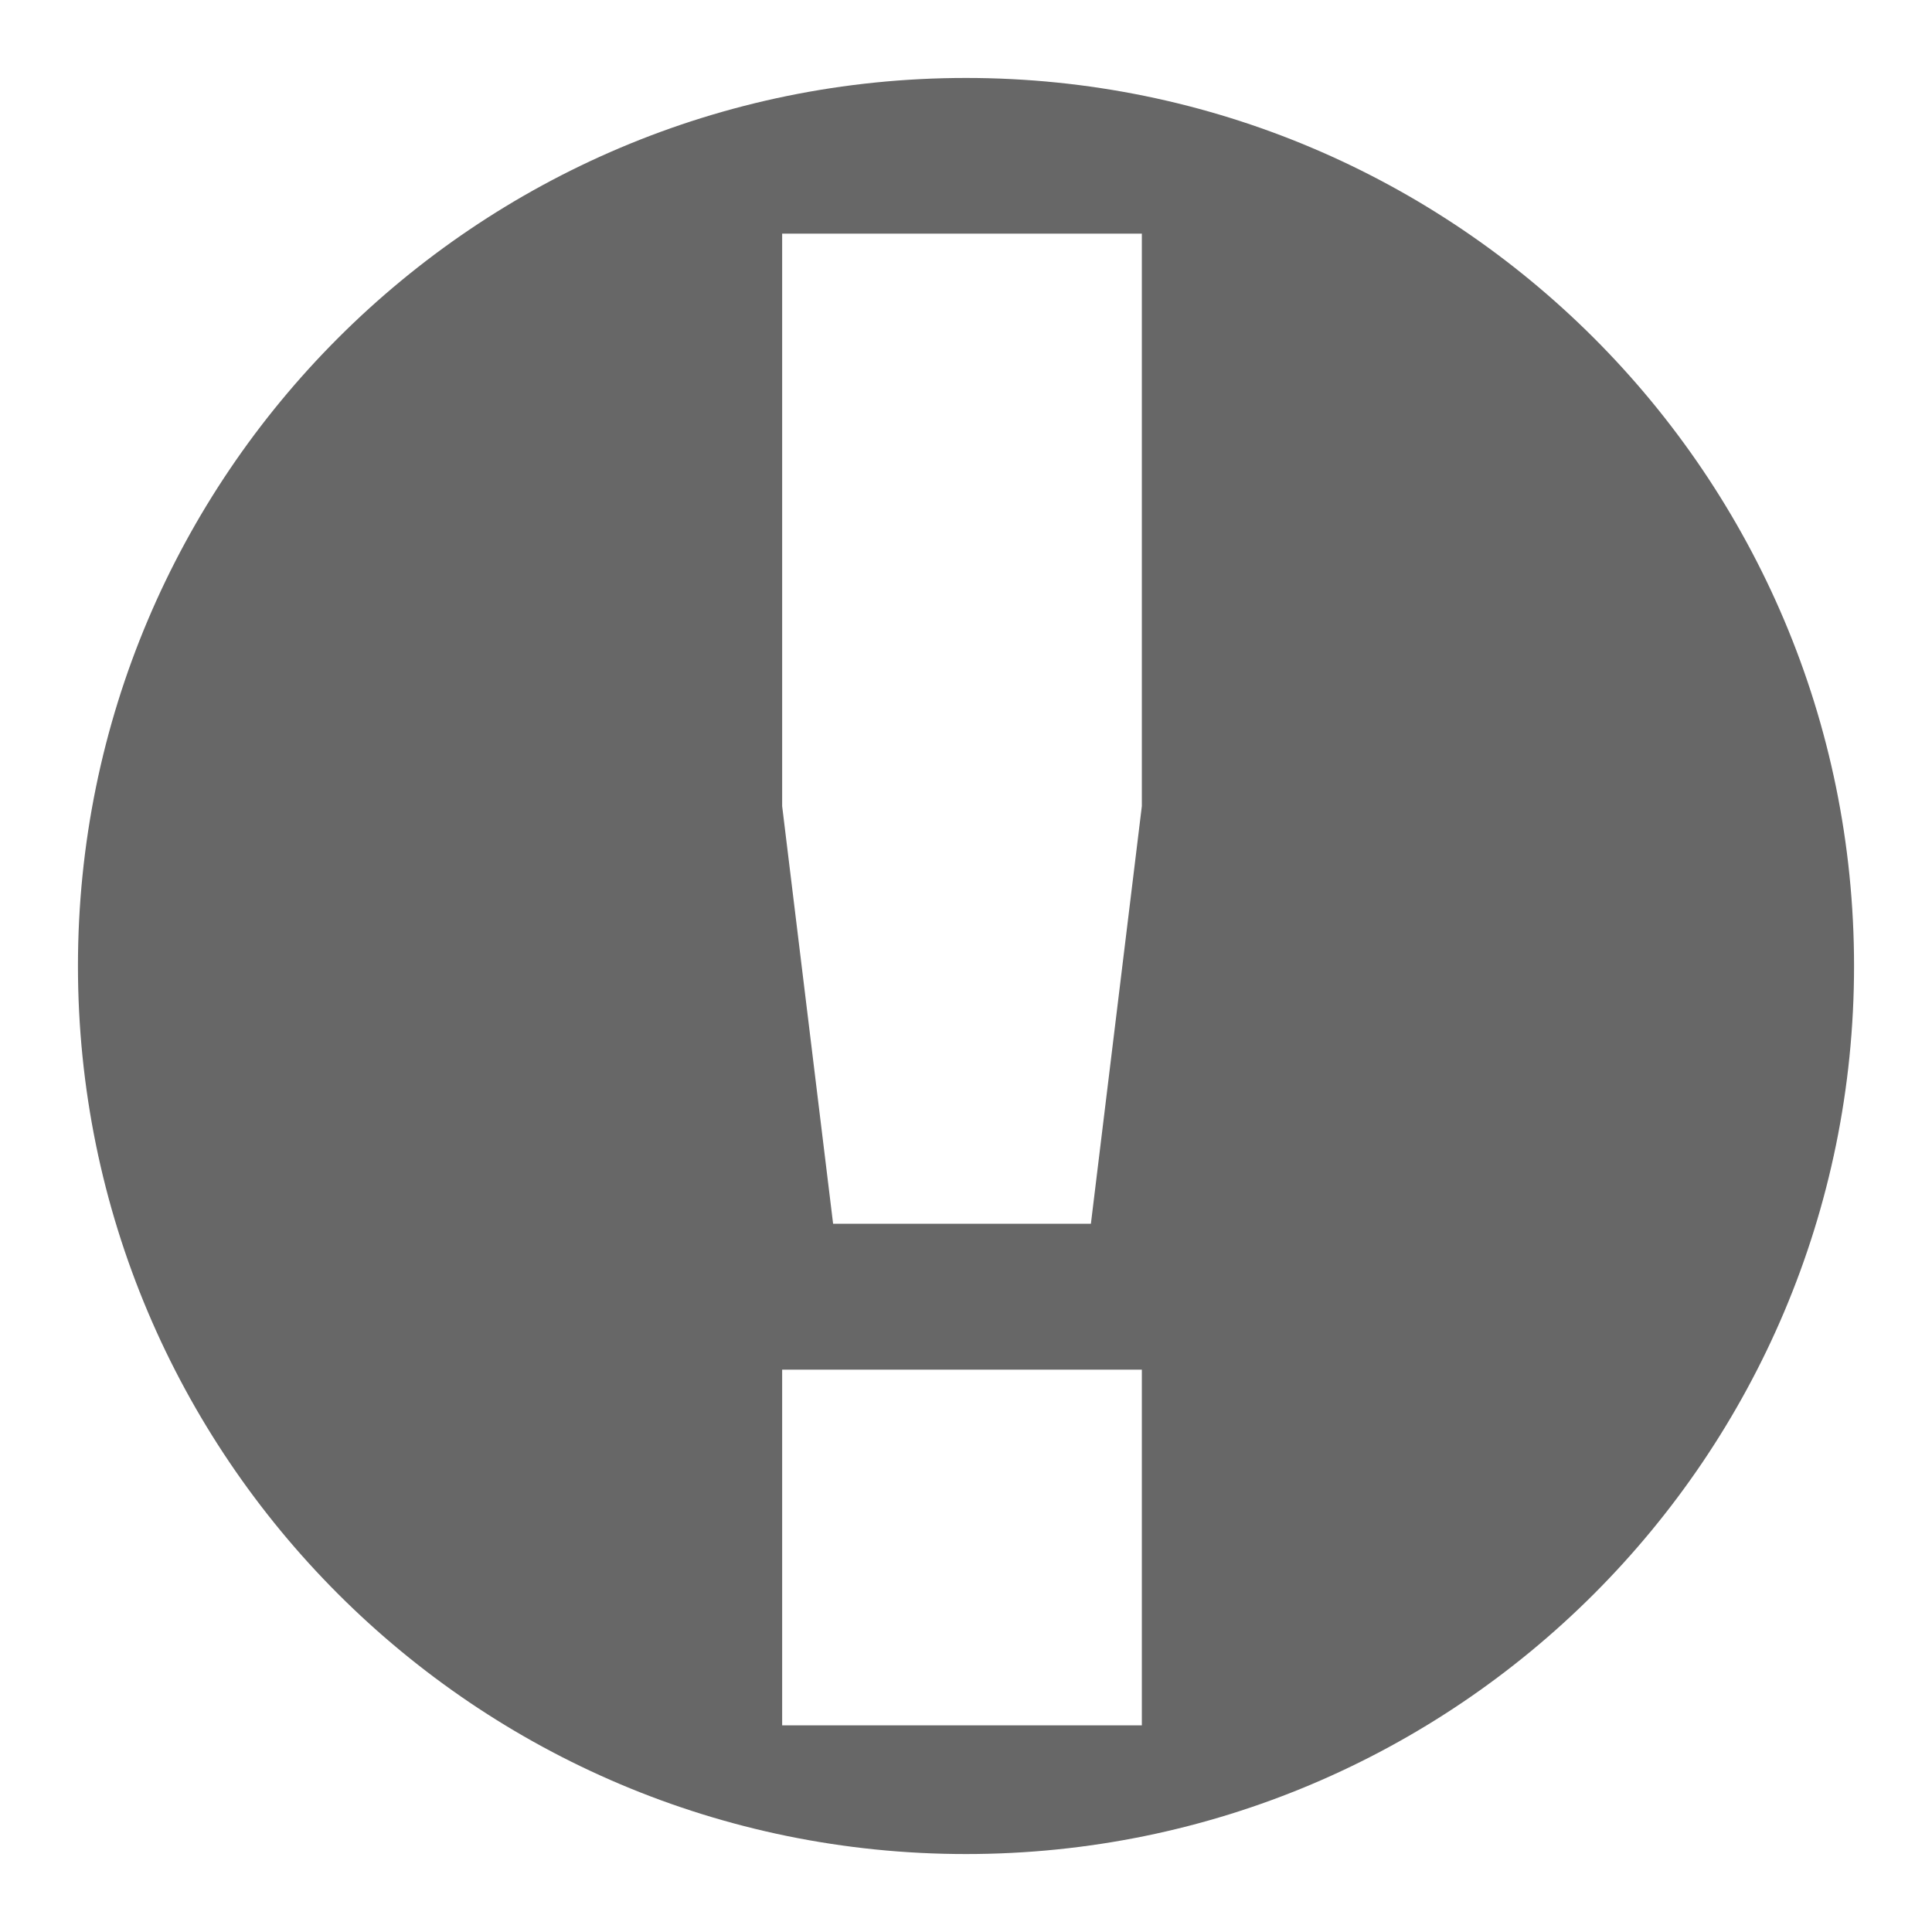
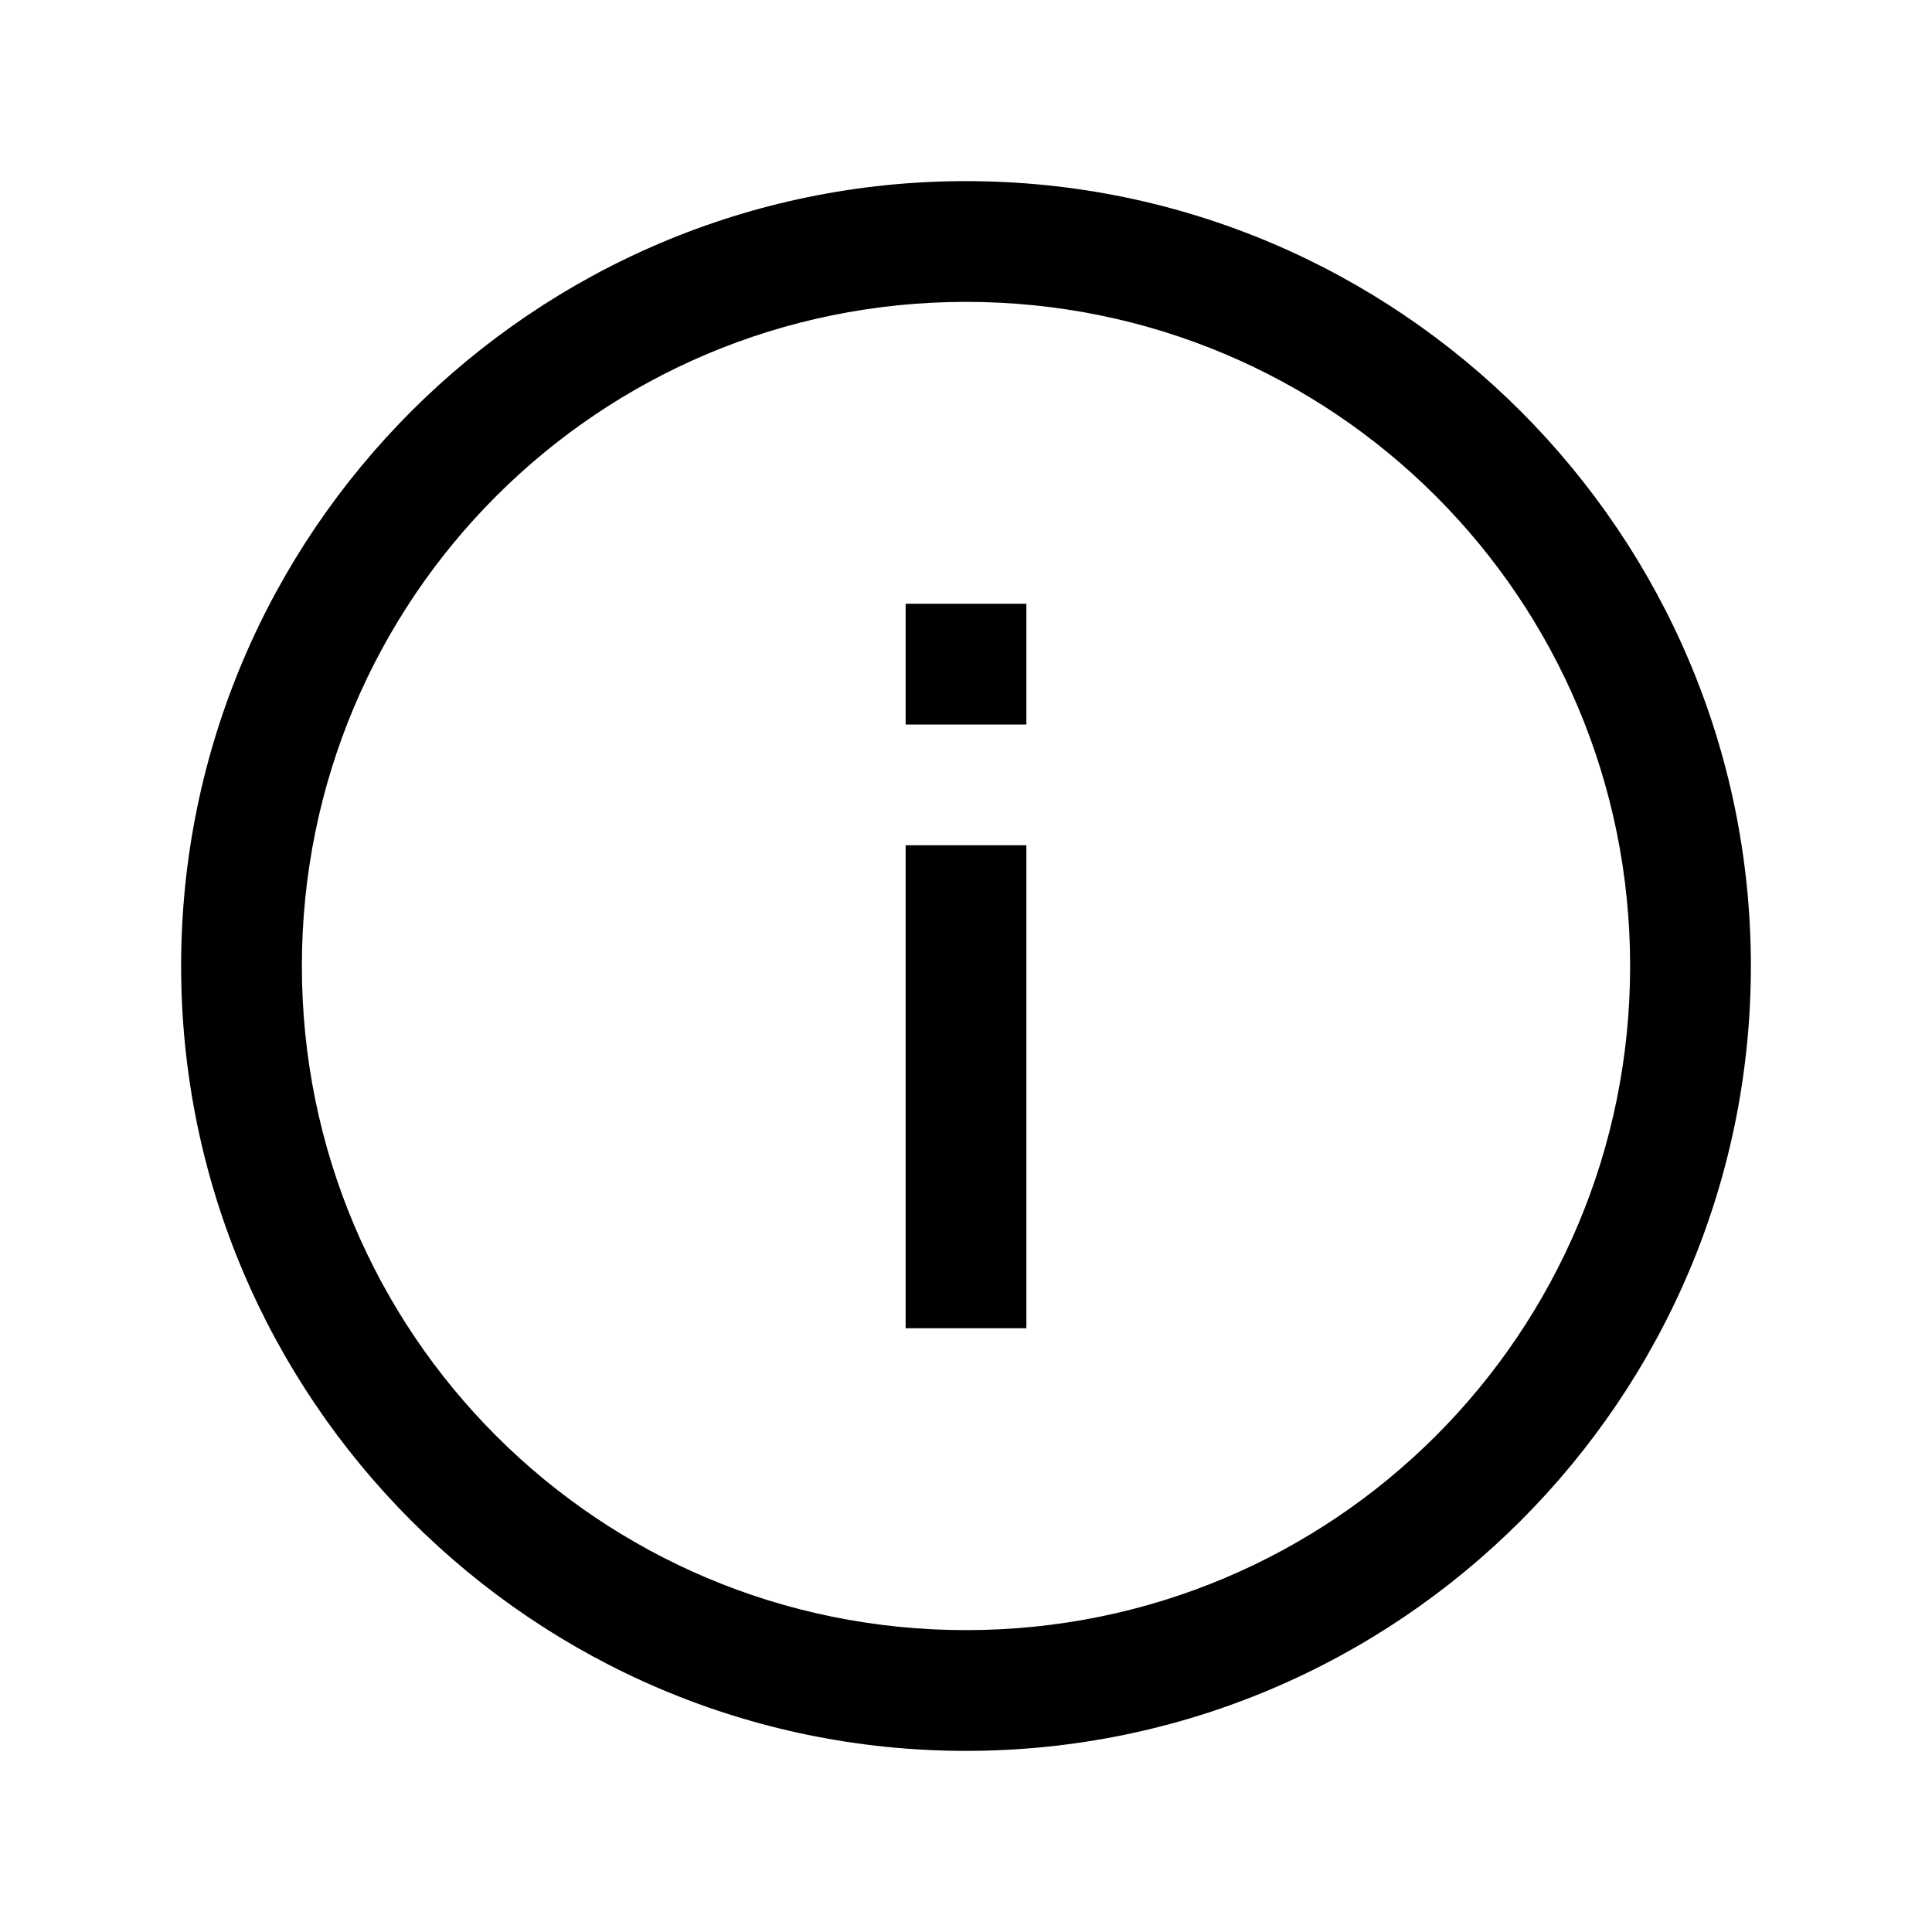
- <svg xmlns="http://www.w3.org/2000/svg" id="svg2" viewBox="0 0 480 480" version="1.1">
-   <defs id="defs1" />
-   <g id="layer1" transform="translate(-142.86 -212.36)">
-     <g id="g4014">
-       <g id="g3856" fill="#250" transform="matrix(1 -.22818 0 1 123.78 486.41)" />
-       <g id="g3869" fill="#250" transform="matrix(.93139 -.36402 .36402 .93139 -303.21 509.13)" />
-       <path id="path1" style="fill:#676767;fill-rule:evenodd;stroke-width:7.14;stroke-linecap:round;stroke-linejoin:round;stroke-miterlimit:0" d="M 382.86 231.727 A 220.633 220.633 0 0 0 162.227 452.36 A 220.633 220.633 0 0 0 382.86 672.993 A 220.633 220.633 0 0 0 603.493 452.36 A 220.633 220.633 0 0 0 382.86 231.727 z M 337.184 270.403 L 426.549 270.403 L 426.549 412.641 L 413.889 516.405 L 349.844 516.405 L 337.184 412.641 L 337.184 270.403 z M 337.184 552.647 L 426.549 552.647 L 426.549 641.02 L 337.184 641.02 L 337.184 552.647 z " />
-     </g>
-   </g>
+ <svg xmlns="http://www.w3.org/2000/svg" width="32" height="32" viewBox="0 0 32 32">
+   <path fill="currentColor" d="M16 3C8.832 3 3 8.832 3 16s5.832 13 13 13s13-5.832 13-13S23.168 3 16 3m0 2c6.086 0 11 4.914 11 11s-4.914 11-11 11S5 22.086 5 16S9.914 5 16 5m-1 5v2h2v-2zm0 4v8h2v-8z" />
</svg>
